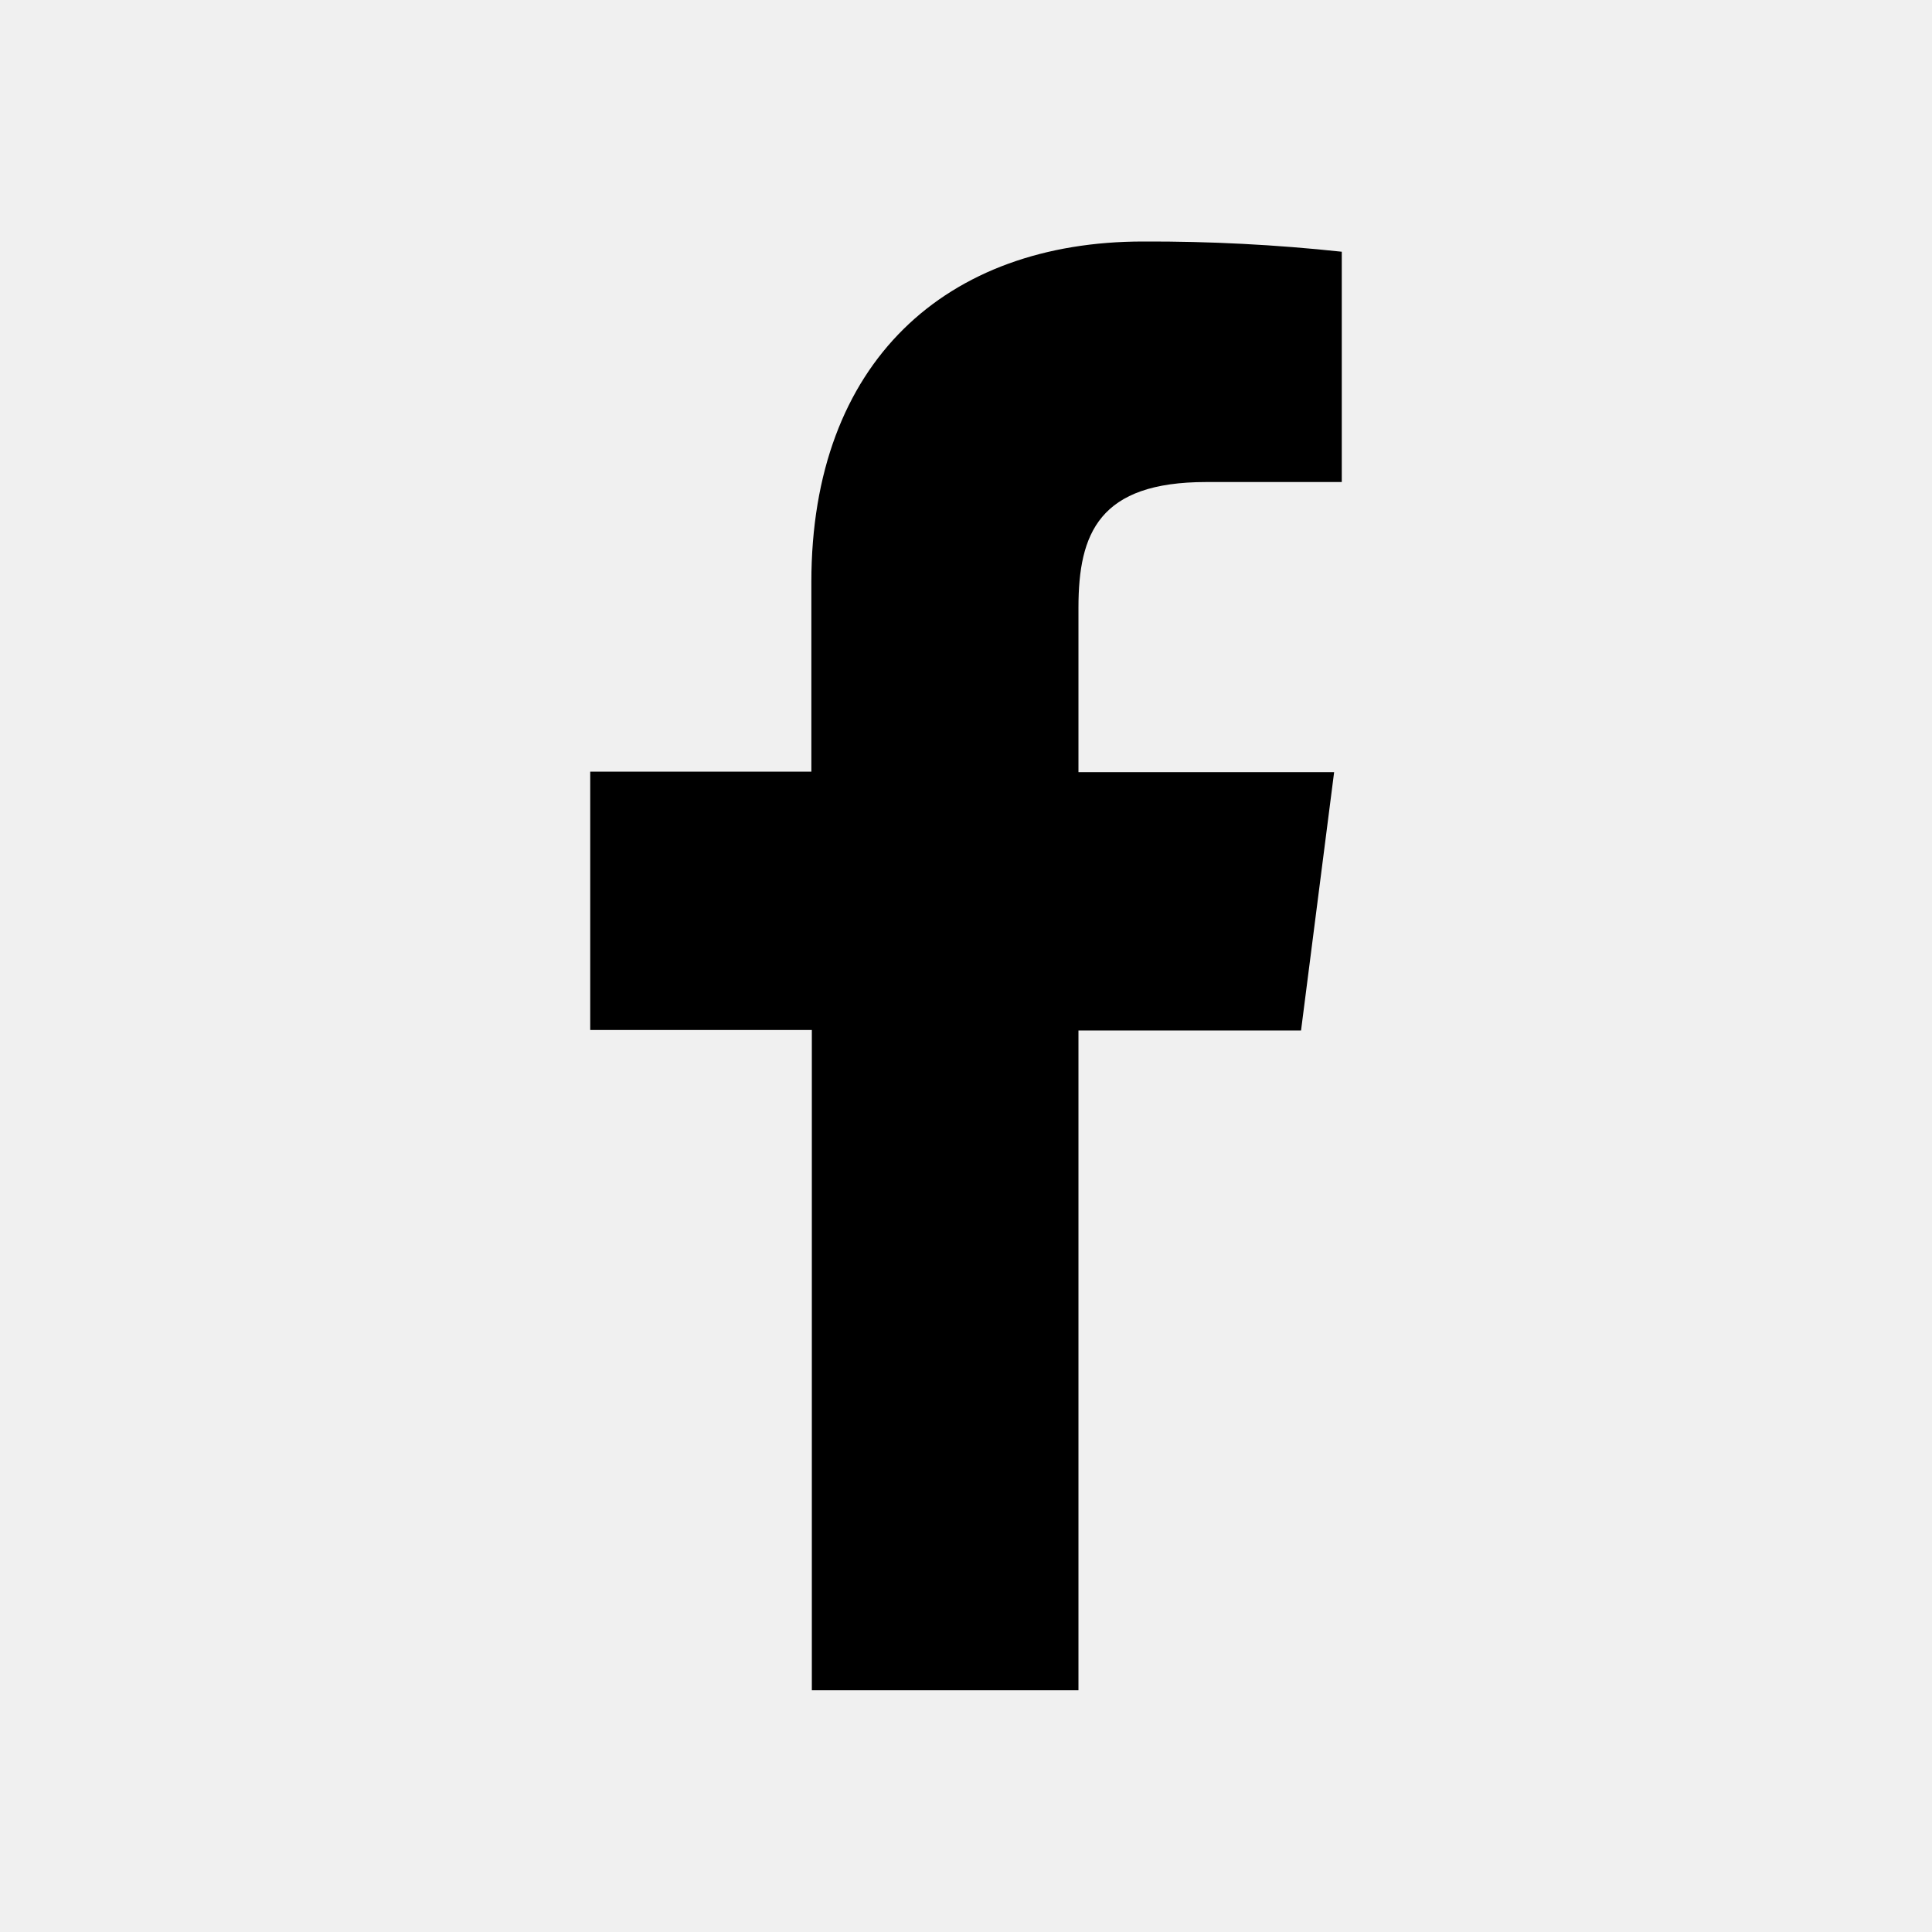
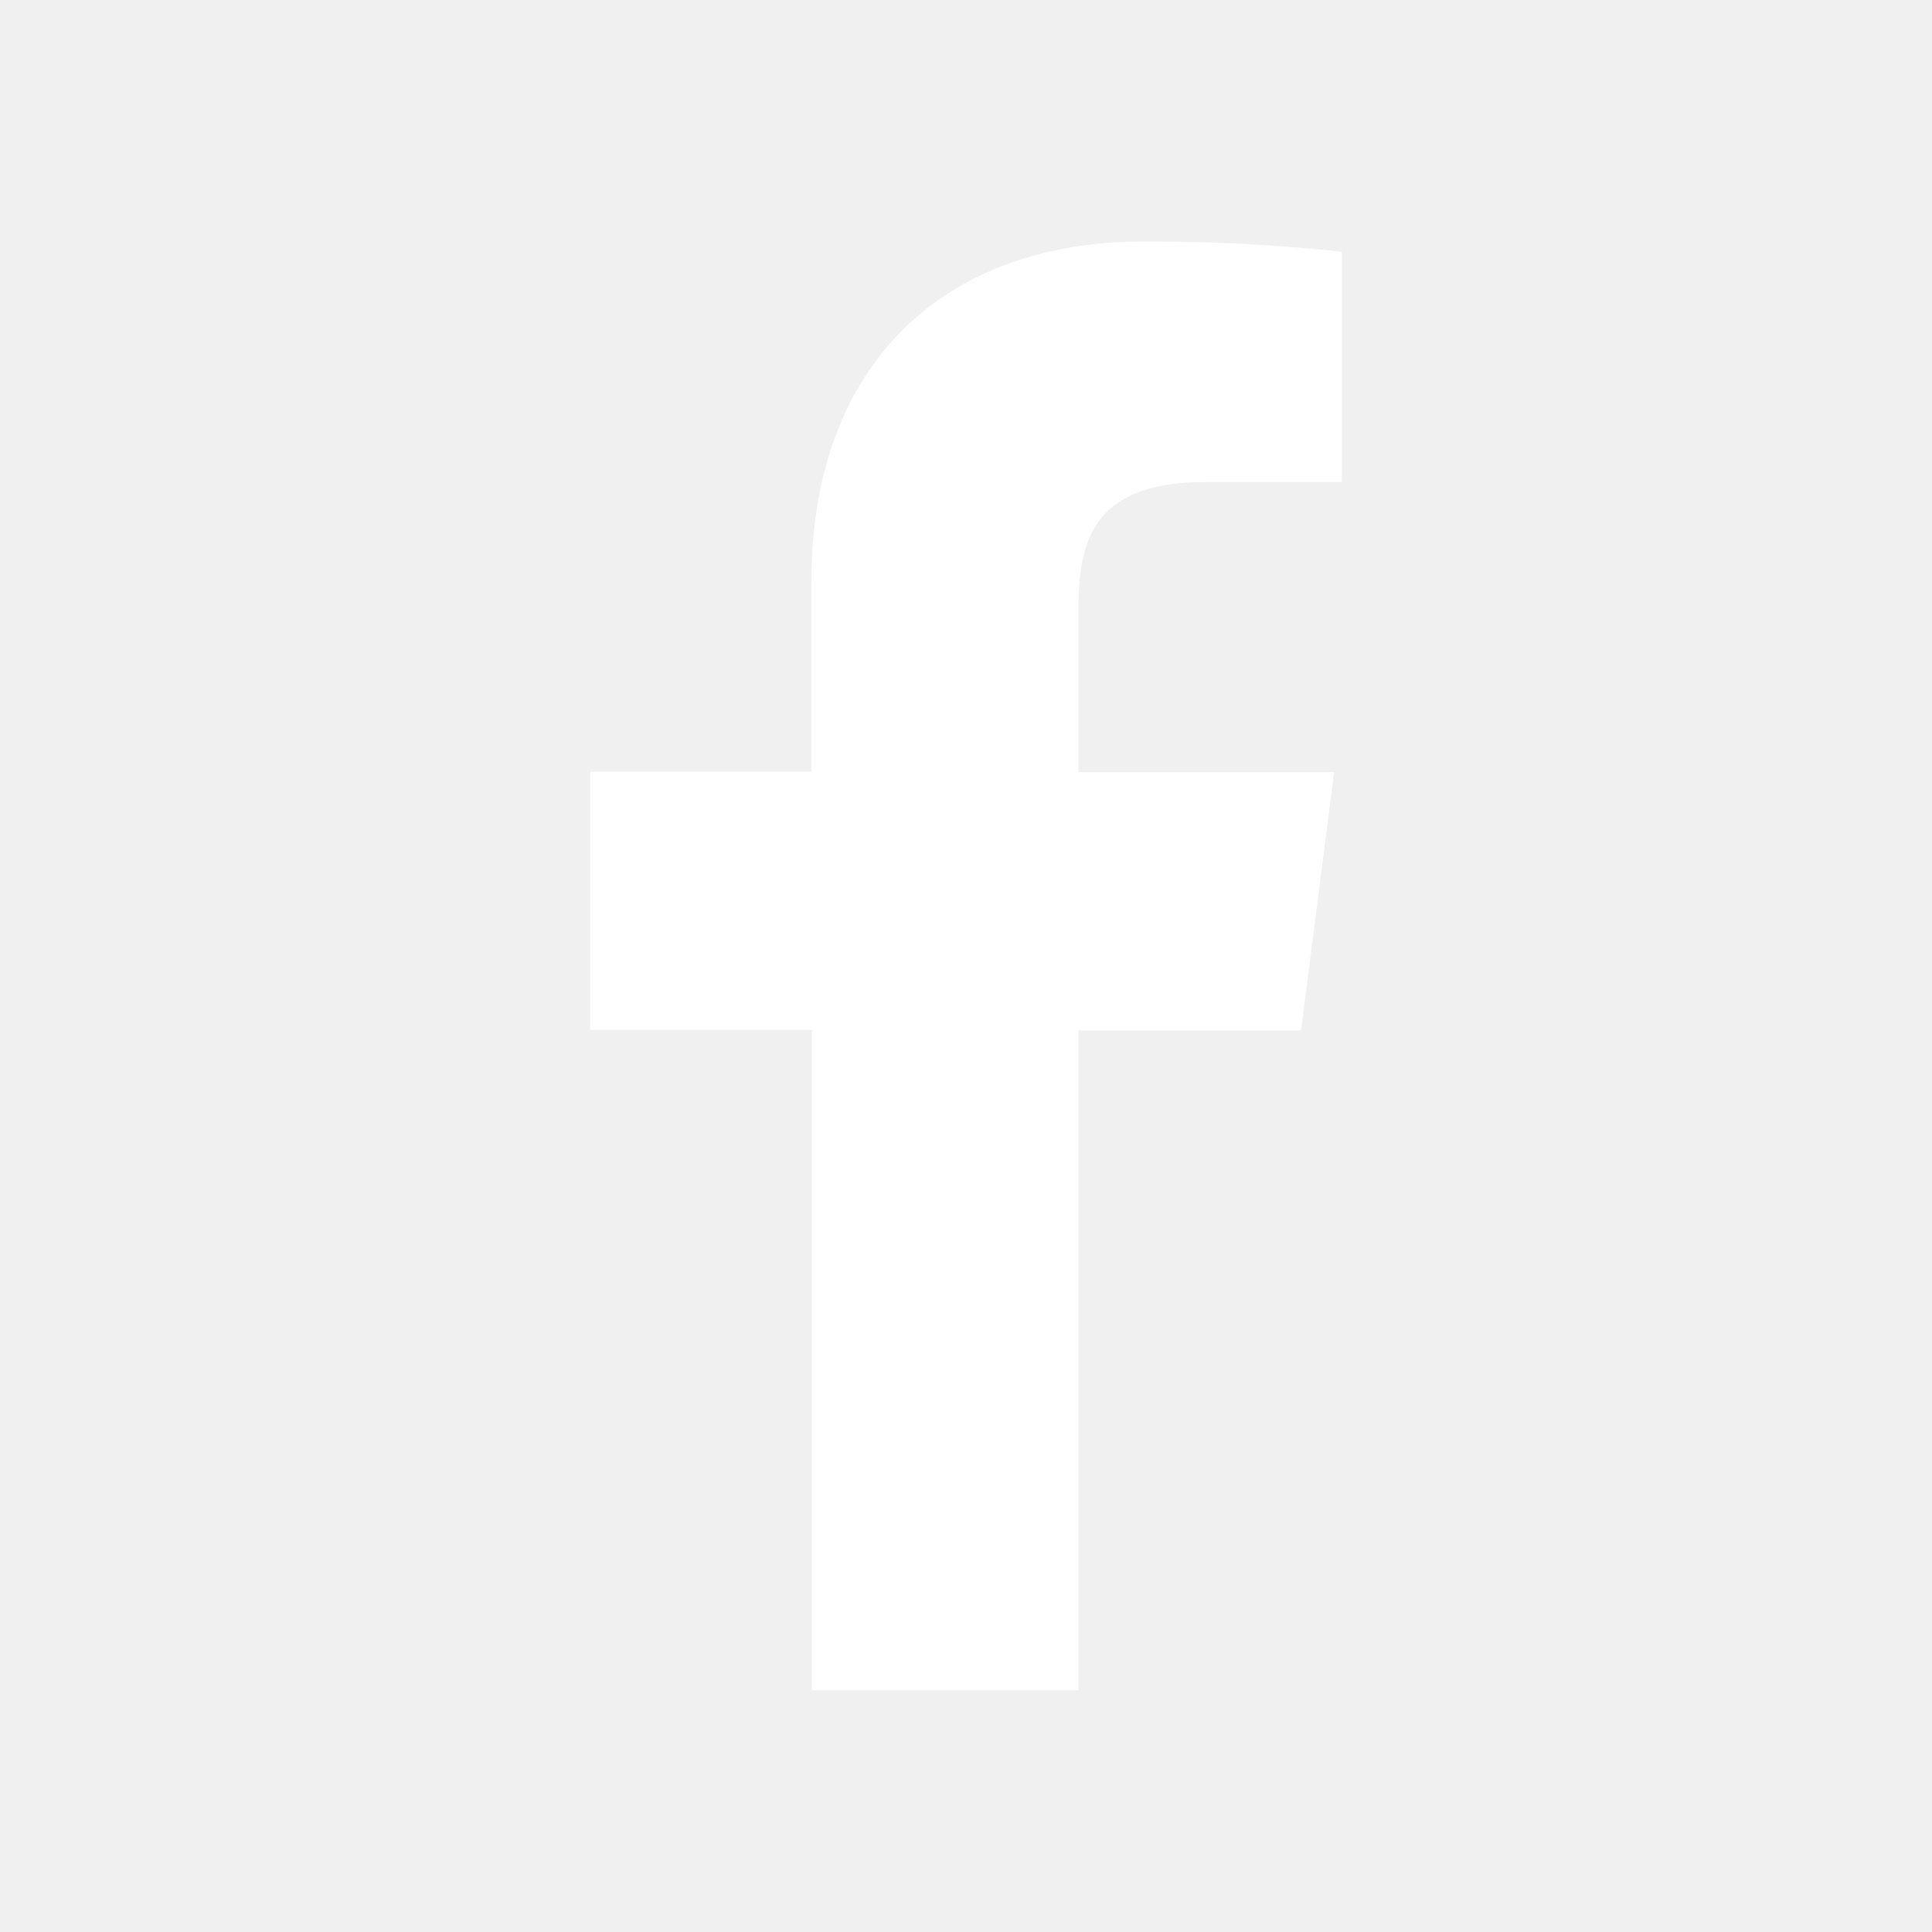
- <svg xmlns="http://www.w3.org/2000/svg" width="24" height="24" style="fill: rgba(0, 0, 0, 1);transform: ;msFilter:;">
+ <svg xmlns="http://www.w3.org/2000/svg" width="24" height="24" style="fill: #fff;transform: ;msFilter:;">
  <path d="M13.397 20.997v-8.196h2.765l.411-3.209h-3.176V7.548c0-.926.258-1.56 1.587-1.56h1.684V3.127A22.336 22.336 0 0 0 14.201 3c-2.444 0-4.122 1.492-4.122 4.231v2.355H7.332v3.209h2.753v8.202h3.312z" />
</svg>
